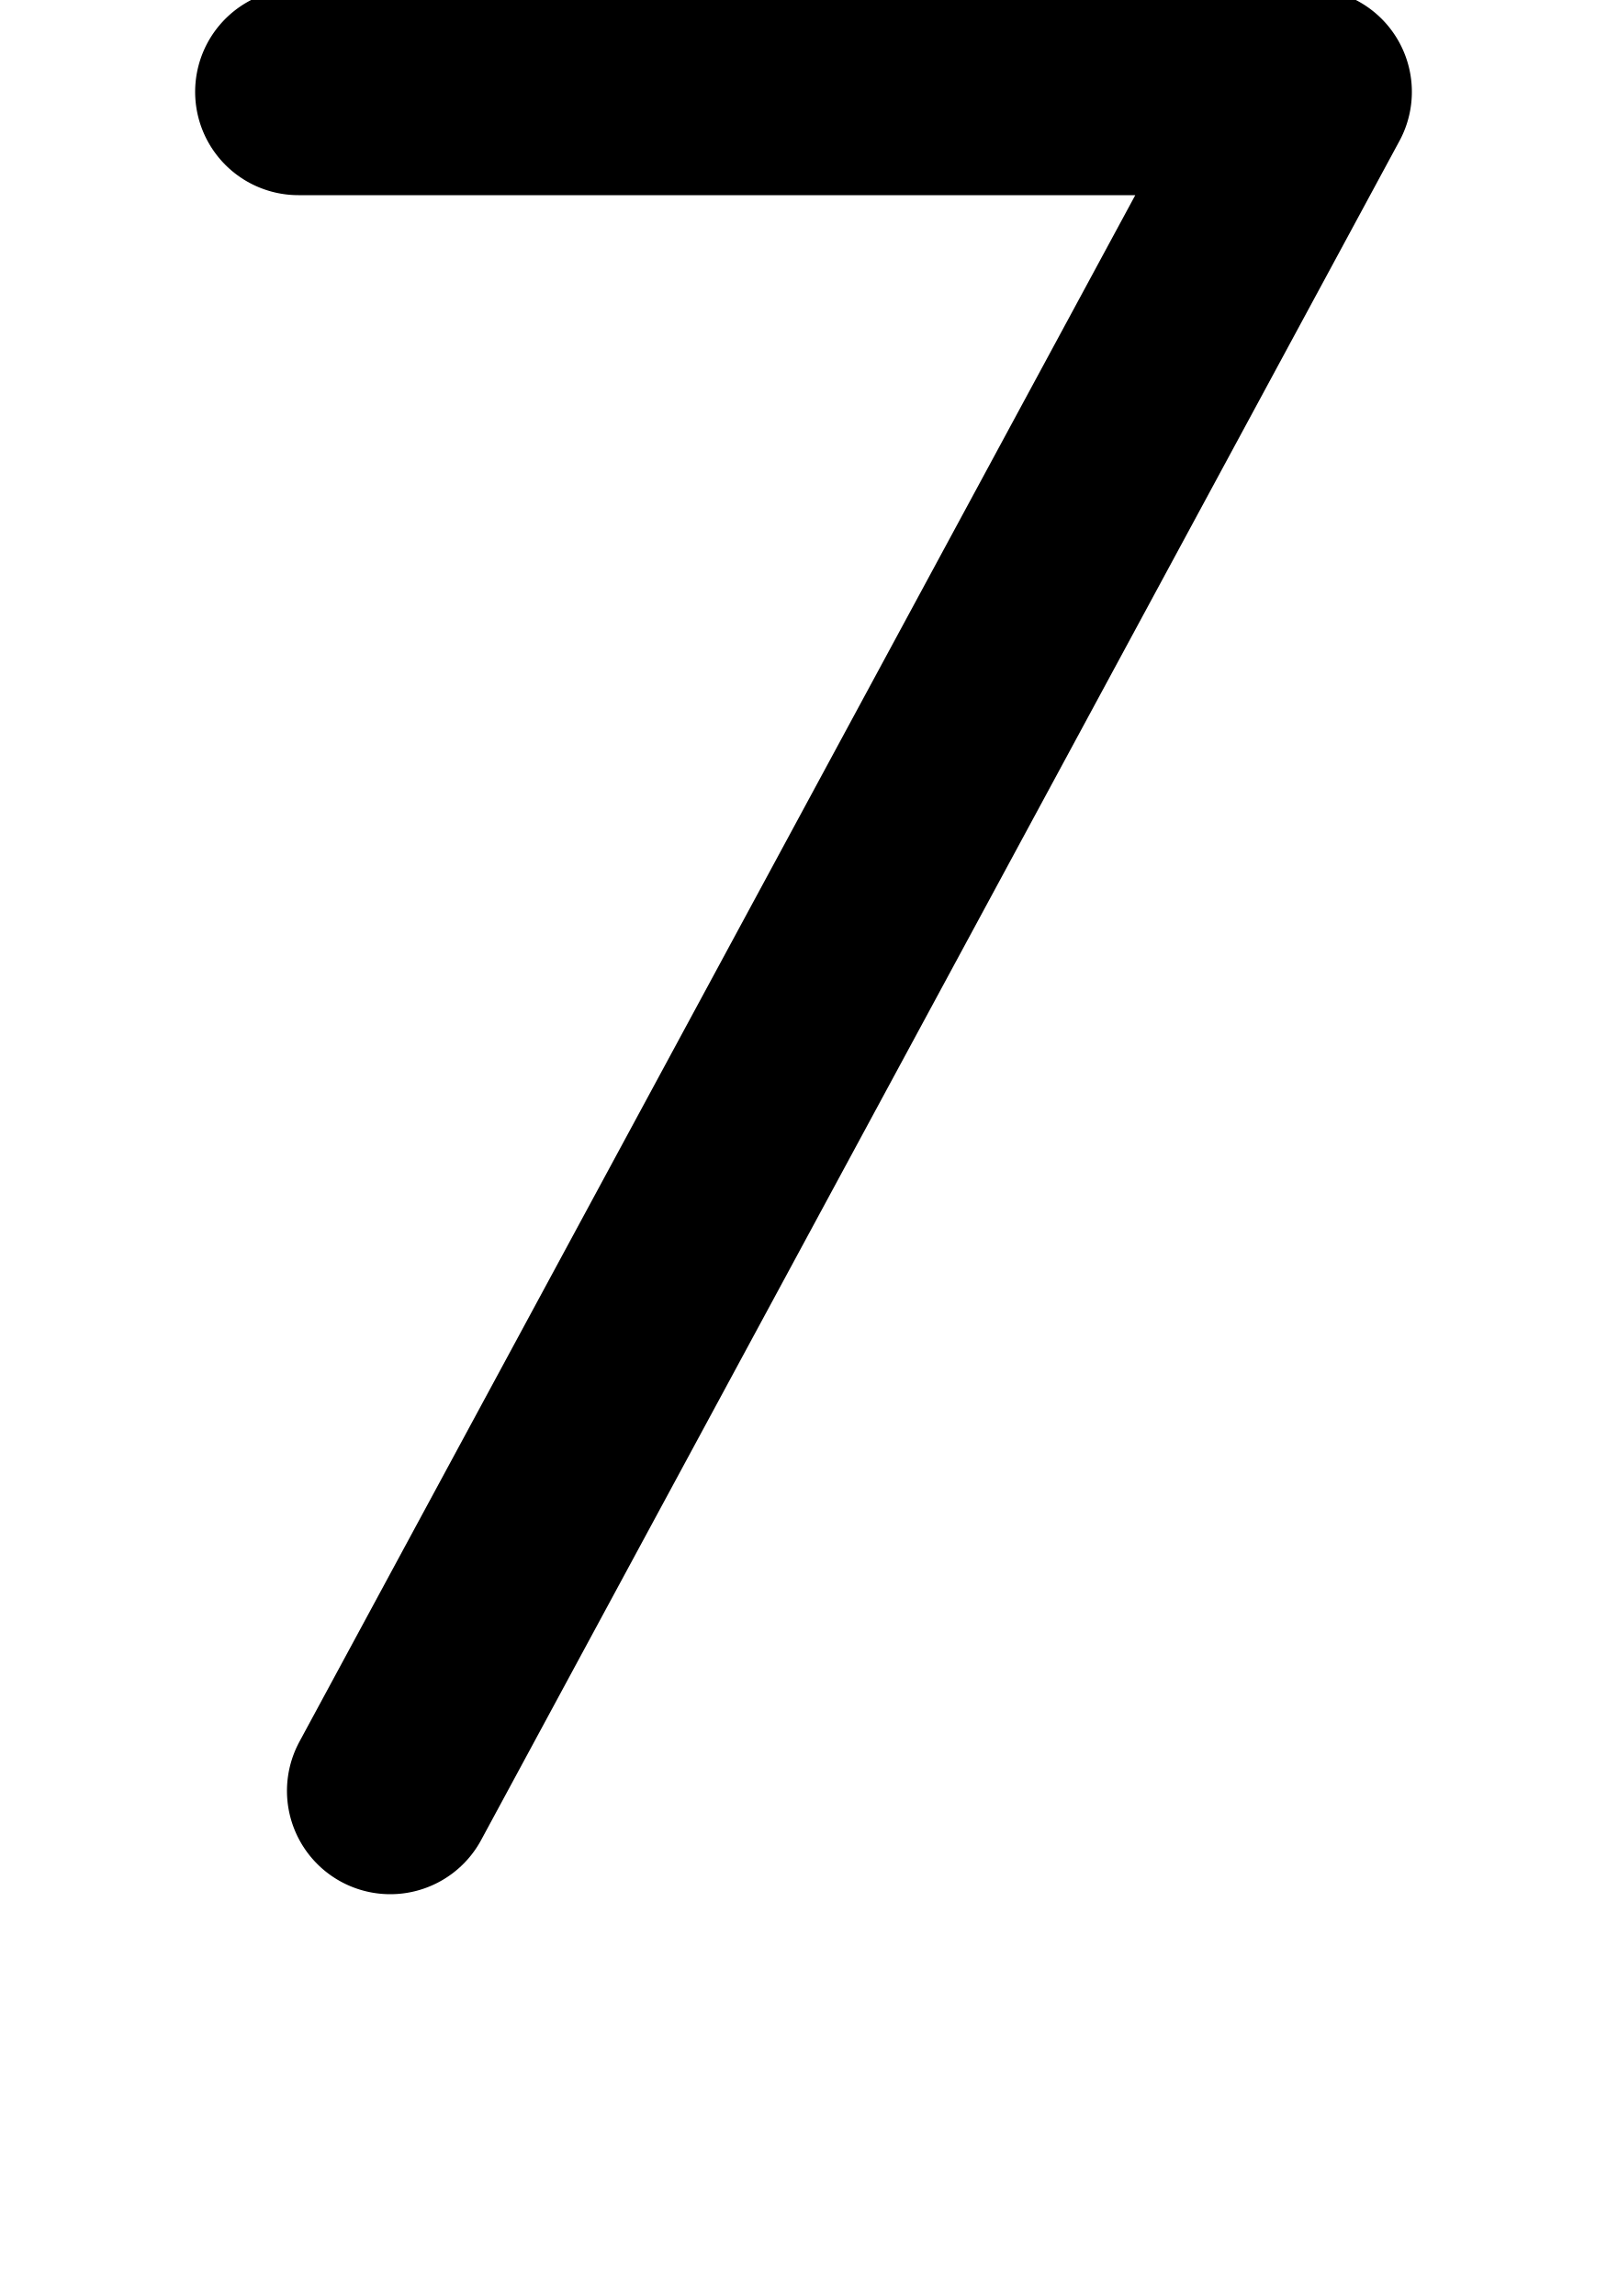
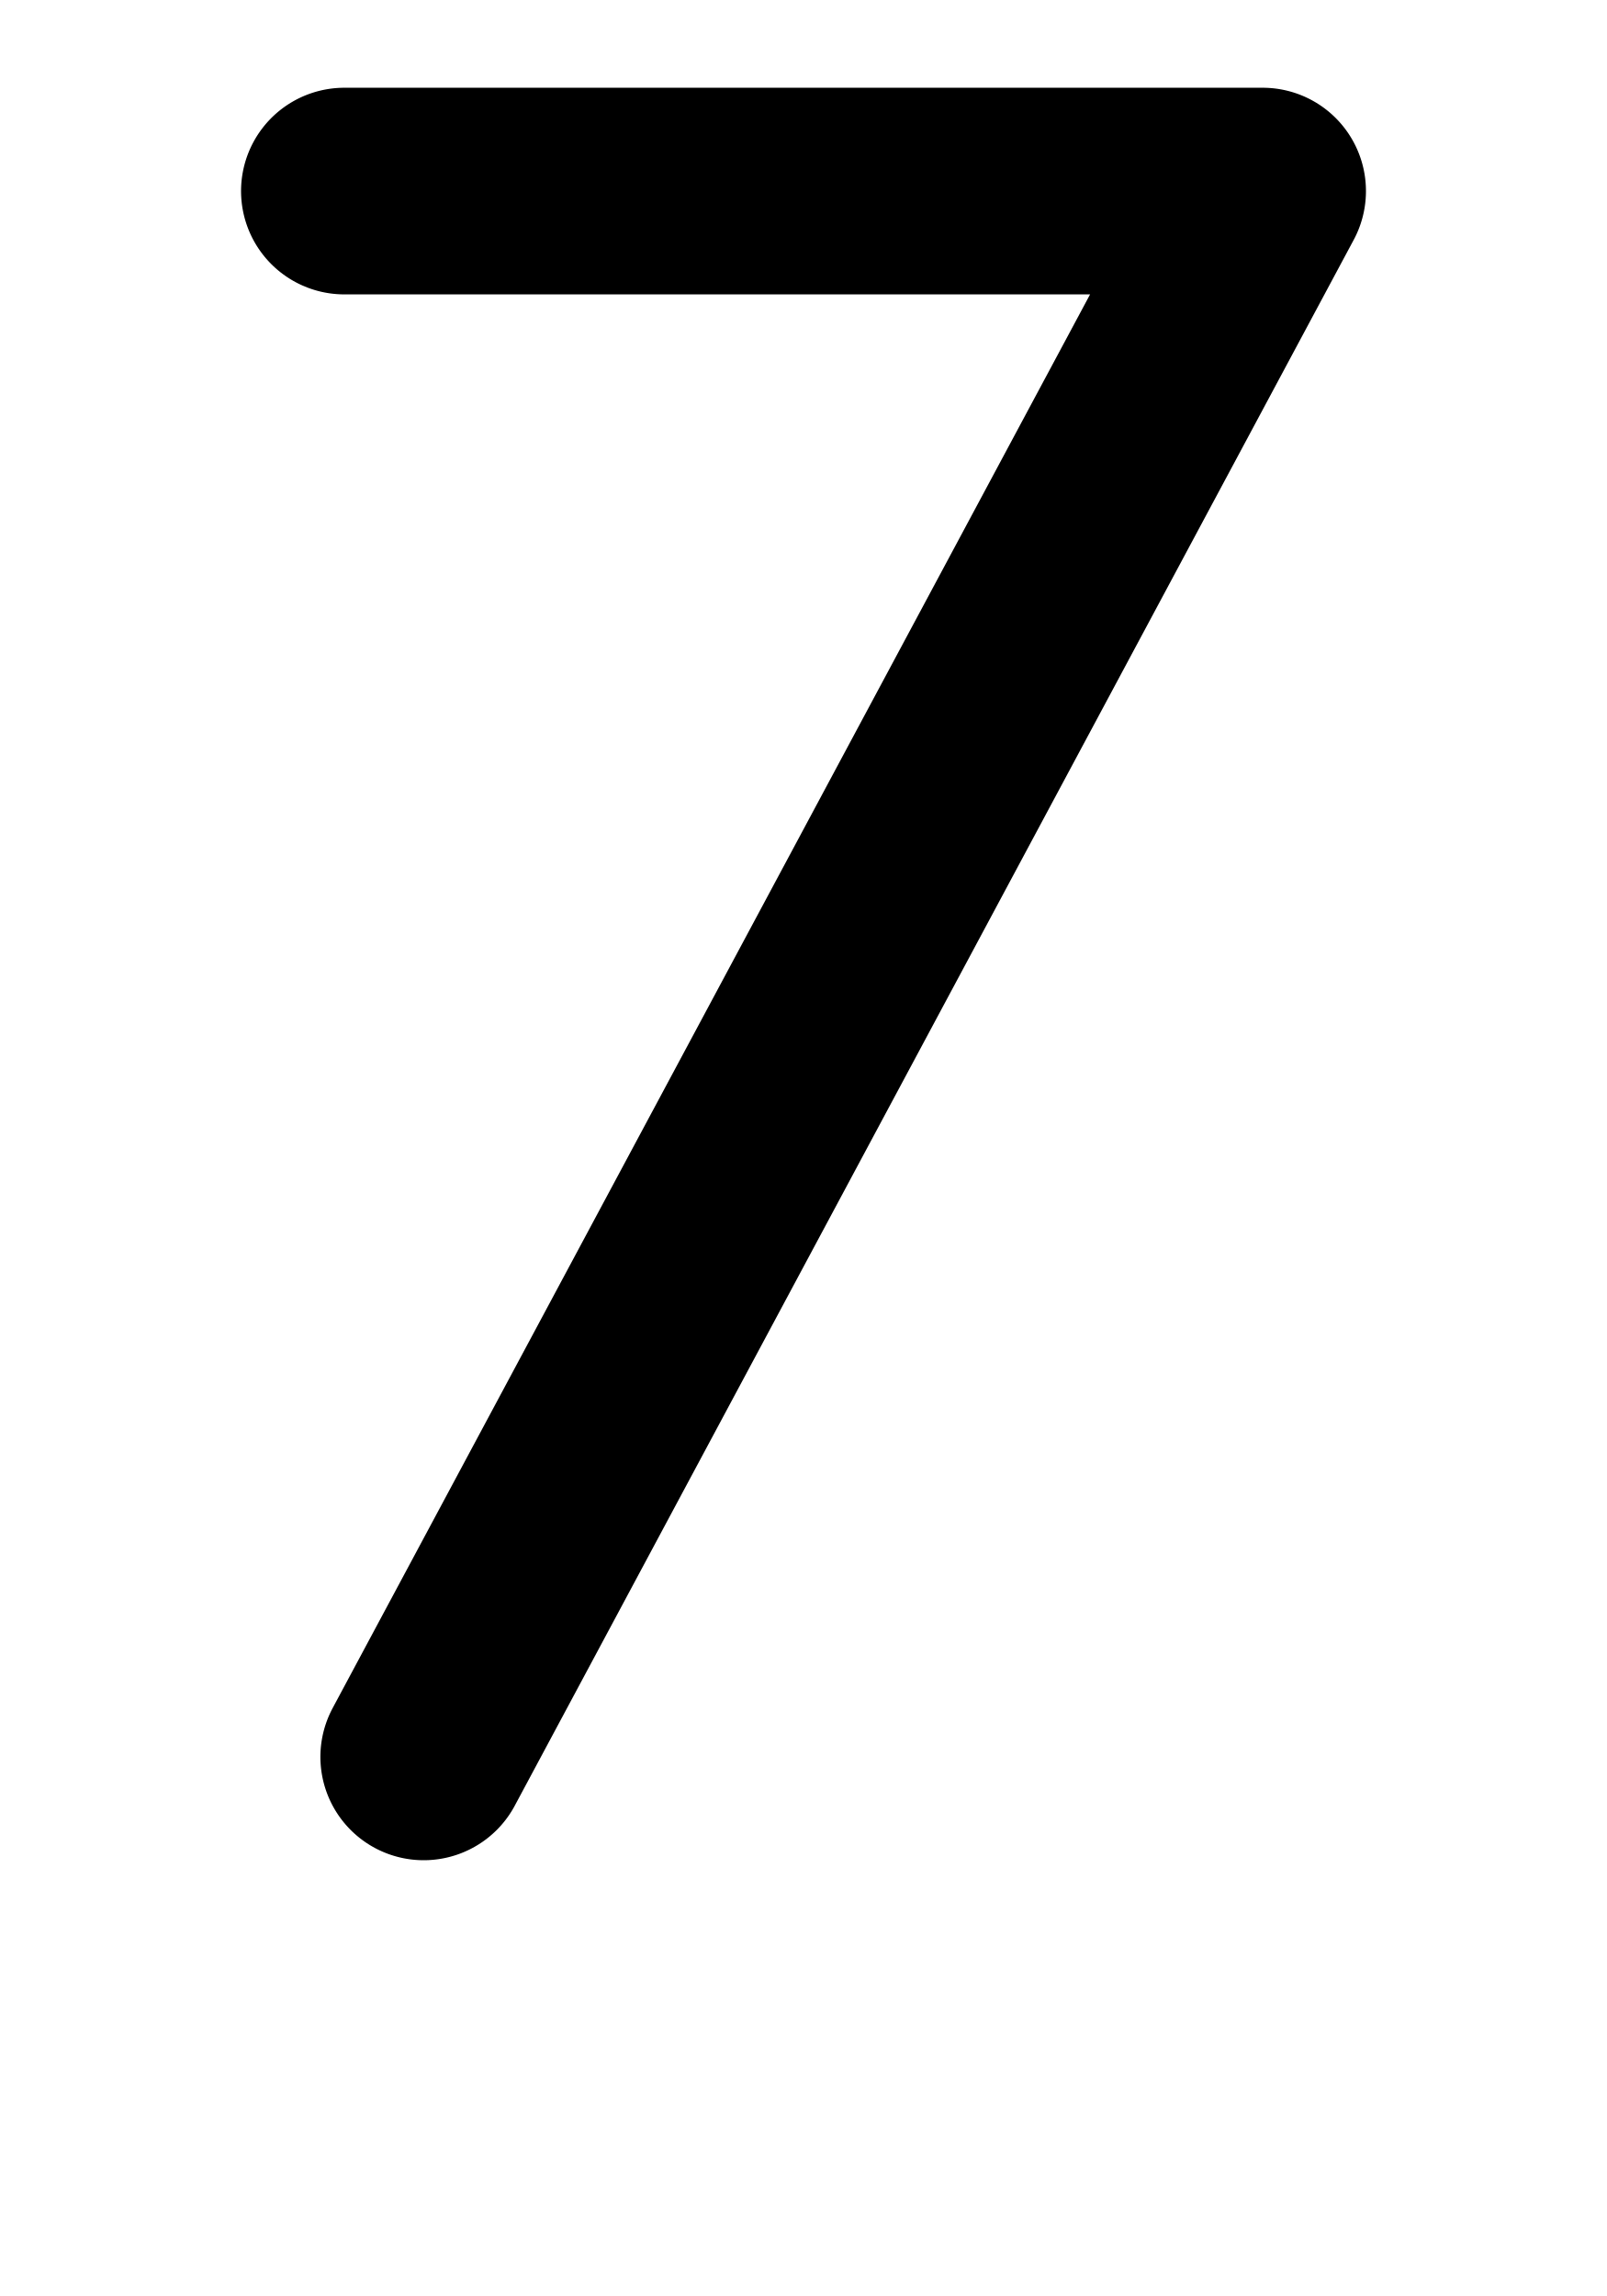
<svg xmlns="http://www.w3.org/2000/svg" viewBox="0 0 700.000 1000" width="700.000" height="1000">
-   <path d="M 609.686 61.213 L 609.892 60.816 L 610.100 60.420 L 610.147 60.326 L 610.195 60.233 L 610.391 59.831 L 610.589 59.430 L 610.633 59.335 L 610.680 59.240 L 610.866 58.834 L 611.054 58.428 L 611.096 58.332 L 611.139 58.236 L 611.316 57.825 L 611.494 57.415 L 611.533 57.317 L 611.575 57.221 L 611.741 56.806 L 611.908 56.391 L 611.946 56.293 L 611.985 56.195 L 612.140 55.776 L 612.298 55.358 L 612.333 55.259 L 612.369 55.160 L 612.515 54.737 L 612.662 54.315 L 612.695 54.215 L 612.729 54.116 L 612.864 53.690 L 613.001 53.264 L 613.031 53.163 L 613.062 53.063 L 613.187 52.634 L 613.313 52.205 L 613.341 52.103 L 613.370 52.002 L 613.484 51.570 L 613.600 51.138 L 613.625 51.036 L 613.651 50.934 L 613.755 50.499 L 613.860 50.065 L 613.882 49.962 L 613.907 49.860 L 613.999 49.422 L 614.094 48.985 L 614.114 48.882 L 614.135 48.779 L 614.217 48.340 L 614.301 47.901 L 614.318 47.797 L 614.337 47.693 L 614.408 47.252 L 614.482 46.811 L 614.496 46.707 L 614.513 46.603 L 614.573 46.160 L 614.635 45.717 L 614.647 45.613 L 614.662 45.508 L 614.711 45.064 L 614.762 44.620 L 614.772 44.515 L 614.783 44.411 L 614.822 43.965 L 614.862 43.520 L 614.869 43.415 L 614.878 43.310 L 614.905 42.864 L 614.935 42.418 L 614.939 42.313 L 614.946 42.208 L 614.962 41.761 L 614.981 41.315 L 614.983 41.210 L 614.986 41.104 L 614.992 40.657 L 615.000 40.211 L 614.999 40.105 L 615.000 40.000 L 614.995 39.553 L 614.991 39.106 L 614.988 39.001 L 614.986 38.896 L 614.970 38.449 L 614.956 38.002 L 614.950 37.897 L 614.946 37.792 L 614.918 37.346 L 614.893 36.900 L 614.885 36.795 L 614.878 36.690 L 614.840 36.244 L 614.803 35.799 L 614.792 35.694 L 614.783 35.589 L 614.734 35.145 L 614.687 34.700 L 614.673 34.596 L 614.662 34.492 L 614.601 34.049 L 614.543 33.605 L 614.527 33.501 L 614.513 33.397 L 614.442 32.956 L 614.373 32.514 L 614.354 32.411 L 614.337 32.307 L 614.256 31.867 L 614.176 31.427 L 614.155 31.324 L 614.135 31.221 L 614.043 30.784 L 613.952 30.346 L 613.928 30.243 L 613.907 30.140 L 613.803 29.706 L 613.702 29.270 L 613.676 29.168 L 613.651 29.066 L 613.537 28.634 L 613.426 28.201 L 613.397 28.100 L 613.370 27.998 L 613.245 27.569 L 613.123 27.139 L 613.092 27.038 L 613.062 26.937 L 612.927 26.511 L 612.794 26.084 L 612.761 25.985 L 612.729 25.884 L 612.583 25.462 L 612.440 25.038 L 612.404 24.939 L 612.369 24.840 L 612.214 24.421 L 612.060 24.001 L 612.021 23.903 L 611.985 23.805 L 611.819 23.390 L 611.655 22.974 L 611.614 22.877 L 611.575 22.779 L 611.398 22.368 L 611.224 21.957 L 611.181 21.861 L 611.139 21.764 L 610.953 21.358 L 610.769 20.951 L 610.723 20.856 L 610.680 20.760 L 610.483 20.358 L 610.289 19.956 L 610.241 19.862 L 610.195 19.767 L 609.989 19.371 L 609.785 18.973 L 609.735 18.881 L 609.686 18.787 L 609.471 18.396 L 609.257 18.003 L 609.205 17.912 L 609.154 17.820 L 608.929 17.433 L 608.706 17.046 L 608.651 16.956 L 608.598 16.865 L 608.363 16.485 L 608.131 16.103 L 608.074 16.015 L 608.018 15.925 L 607.775 15.550 L 607.533 15.175 L 607.474 15.088 L 607.416 14.999 L 607.163 14.631 L 606.912 14.261 L 606.851 14.175 L 606.791 14.089 L 606.529 13.726 L 606.269 13.363 L 606.206 13.279 L 606.144 13.194 L 605.874 12.838 L 605.605 12.481 L 605.539 12.398 L 605.476 12.315 L 605.196 11.966 L 604.919 11.615 L 604.851 11.534 L 604.785 11.452 L 604.498 11.110 L 604.212 10.767 L 604.142 10.688 L 604.074 10.607 L 603.778 10.272 L 603.484 9.936 L 603.413 9.859 L 603.343 9.780 L 603.039 9.452 L 602.736 9.123 L 602.663 9.048 L 602.591 8.971 L 602.279 8.651 L 601.968 8.329 L 601.893 8.256 L 601.820 8.180 L 601.500 7.868 L 601.181 7.554 L 601.105 7.482 L 601.029 7.409 L 600.702 7.105 L 600.376 6.799 L 600.297 6.729 L 600.220 6.657 L 599.885 6.361 L 599.552 6.063 L 599.472 5.995 L 599.393 5.926 L 599.051 5.638 L 598.710 5.348 L 598.628 5.282 L 598.548 5.215 L 598.199 4.935 L 597.851 4.654 L 597.768 4.590 L 597.685 4.524 L 597.330 4.254 L 596.975 3.981 L 596.890 3.919 L 596.806 3.856 L 596.444 3.594 L 596.083 3.330 L 595.997 3.270 L 595.911 3.209 L 595.543 2.956 L 595.175 2.701 L 595.087 2.643 L 595.001 2.584 L 594.626 2.340 L 594.252 2.095 L 594.163 2.039 L 594.075 1.982 L 593.694 1.747 L 593.315 1.511 L 593.224 1.457 L 593.135 1.402 L 592.748 1.177 L 592.363 0.950 L 592.271 0.899 L 592.180 0.846 L 591.789 0.631 L 591.398 0.413 L 591.305 0.364 L 591.213 0.314 L 590.816 0.108 L 590.420 -0.100 L 590.326 -0.147 L 590.233 -0.195 L 589.831 -0.391 L 589.430 -0.589 L 589.335 -0.633 L 589.240 -0.680 L 588.834 -0.866 L 588.428 -1.054 L 588.332 -1.096 L 588.236 -1.139 L 587.825 -1.316 L 587.415 -1.494 L 587.317 -1.533 L 587.221 -1.575 L 586.806 -1.741 L 586.391 -1.908 L 586.293 -1.946 L 586.195 -1.985 L 585.776 -2.140 L 585.358 -2.298 L 585.259 -2.333 L 585.160 -2.369 L 584.737 -2.515 L 584.315 -2.662 L 584.215 -2.695 L 584.116 -2.729 L 583.690 -2.864 L 583.264 -3.001 L 583.163 -3.031 L 583.063 -3.062 L 582.634 -3.187 L 582.205 -3.313 L 582.103 -3.341 L 582.002 -3.370 L 581.570 -3.484 L 581.138 -3.600 L 581.036 -3.625 L 580.934 -3.651 L 580.499 -3.755 L 580.065 -3.860 L 579.962 -3.882 L 579.860 -3.907 L 579.422 -3.999 L 578.985 -4.094 L 578.882 -4.114 L 578.779 -4.135 L 578.340 -4.217 L 577.901 -4.301 L 577.797 -4.318 L 577.693 -4.337 L 577.252 -4.408 L 576.811 -4.482 L 576.707 -4.496 L 576.603 -4.513 L 576.160 -4.573 L 575.717 -4.635 L 575.613 -4.647 L 575.508 -4.662 L 575.064 -4.711 L 574.620 -4.762 L 574.515 -4.772 L 574.411 -4.783 L 573.965 -4.822 L 573.520 -4.862 L 573.415 -4.869 L 573.310 -4.878 L 572.864 -4.905 L 572.418 -4.935 L 572.313 -4.939 L 572.208 -4.946 L 571.761 -4.962 L 571.315 -4.981 L 571.210 -4.983 L 571.104 -4.986 L 570.657 -4.992 L 570.211 -5.000 L 570.105 -4.999 L 570.000 -5.000 L 130.000 -5.000 L 128.896 -4.986 L 127.792 -4.946 L 126.690 -4.878 L 125.589 -4.783 L 124.492 -4.662 L 123.397 -4.513 L 122.307 -4.337 L 121.221 -4.135 L 120.140 -3.907 L 119.066 -3.651 L 117.998 -3.370 L 116.937 -3.062 L 115.884 -2.729 L 114.840 -2.369 L 113.805 -1.985 L 112.779 -1.575 L 111.764 -1.139 L 110.760 -0.680 L 109.767 -0.195 L 108.787 0.314 L 107.820 0.846 L 106.865 1.402 L 105.925 1.982 L 104.999 2.584 L 104.089 3.209 L 103.194 3.856 L 102.315 4.524 L 101.452 5.215 L 100.607 5.926 L 99.780 6.657 L 98.971 7.409 L 98.180 8.180 L 97.409 8.971 L 96.657 9.780 L 95.926 10.607 L 95.215 11.452 L 94.524 12.315 L 93.856 13.194 L 93.209 14.089 L 92.584 14.999 L 91.982 15.925 L 91.402 16.865 L 90.846 17.820 L 90.314 18.787 L 89.805 19.767 L 89.320 20.760 L 88.861 21.764 L 88.425 22.779 L 88.015 23.805 L 87.631 24.840 L 87.271 25.884 L 86.938 26.937 L 86.630 27.998 L 86.349 29.066 L 86.093 30.140 L 85.865 31.221 L 85.663 32.307 L 85.487 33.397 L 85.338 34.492 L 85.217 35.589 L 85.122 36.690 L 85.054 37.792 L 85.014 38.896 L 85.000 40.000 L 85.014 41.104 L 85.054 42.208 L 85.122 43.310 L 85.217 44.411 L 85.338 45.508 L 85.487 46.603 L 85.663 47.693 L 85.865 48.779 L 86.093 49.860 L 86.349 50.934 L 86.630 52.002 L 86.938 53.063 L 87.271 54.116 L 87.631 55.160 L 88.015 56.195 L 88.425 57.221 L 88.861 58.236 L 89.320 59.240 L 89.805 60.233 L 90.314 61.213 L 90.846 62.180 L 91.402 63.135 L 91.982 64.075 L 92.584 65.001 L 93.209 65.911 L 93.856 66.806 L 94.524 67.685 L 95.215 68.548 L 95.926 69.393 L 96.657 70.220 L 97.409 71.029 L 98.180 71.820 L 98.971 72.591 L 99.780 73.343 L 100.607 74.074 L 101.452 74.785 L 102.315 75.476 L 103.194 76.144 L 104.089 76.791 L 104.999 77.416 L 105.925 78.018 L 106.865 78.598 L 107.820 79.154 L 108.787 79.686 L 109.767 80.195 L 110.760 80.680 L 111.764 81.139 L 112.779 81.575 L 113.805 81.985 L 114.840 82.369 L 115.884 82.729 L 116.937 83.062 L 117.998 83.370 L 119.066 83.651 L 120.140 83.907 L 121.221 84.135 L 122.307 84.337 L 123.397 84.513 L 124.492 84.662 L 125.589 84.783 L 126.690 84.878 L 127.792 84.946 L 128.896 84.986 L 130.000 85.000 L 494.522 85.000 L 130.413 758.602 L 129.900 759.580 L 129.411 760.570 L 128.946 761.572 L 128.506 762.585 L 128.092 763.609 L 127.702 764.642 L 127.338 765.685 L 126.999 766.736 L 126.687 767.795 L 126.400 768.862 L 126.140 769.935 L 125.906 771.015 L 125.699 772.099 L 125.518 773.189 L 125.365 774.283 L 125.238 775.380 L 125.138 776.480 L 125.065 777.582 L 125.019 778.685 L 125.000 779.789 L 125.009 780.894 L 125.044 781.998 L 125.107 783.100 L 125.197 784.201 L 125.313 785.300 L 125.457 786.395 L 125.627 787.486 L 125.824 788.573 L 126.048 789.654 L 126.298 790.730 L 126.574 791.799 L 126.877 792.861 L 127.206 793.916 L 127.560 794.962 L 127.940 795.999 L 128.345 797.026 L 128.776 798.043 L 129.231 799.049 L 129.711 800.044 L 130.215 801.027 L 130.743 801.997 L 131.294 802.954 L 131.869 803.897 L 132.467 804.825 L 133.088 805.739 L 133.731 806.637 L 134.395 807.519 L 135.081 808.385 L 135.788 809.233 L 136.516 810.064 L 137.264 810.877 L 138.032 811.671 L 138.819 812.446 L 139.624 813.201 L 140.448 813.937 L 141.290 814.652 L 142.149 815.346 L 143.025 816.019 L 143.917 816.670 L 144.825 817.299 L 145.748 817.905 L 146.685 818.489 L 147.637 819.050 L 148.602 819.587 L 149.580 820.100 L 150.570 820.589 L 151.572 821.054 L 152.585 821.494 L 153.609 821.908 L 154.642 822.298 L 155.685 822.662 L 156.736 823.001 L 157.795 823.313 L 158.862 823.600 L 159.935 823.860 L 161.015 824.094 L 162.099 824.301 L 163.189 824.482 L 164.283 824.635 L 165.380 824.762 L 166.480 824.862 L 167.582 824.935 L 168.685 824.981 L 169.789 825.000 L 170.894 824.991 L 171.998 824.956 L 173.100 824.893 L 174.201 824.803 L 175.300 824.687 L 176.395 824.543 L 177.486 824.373 L 178.573 824.176 L 179.654 823.952 L 180.730 823.702 L 181.799 823.426 L 182.861 823.123 L 183.916 822.794 L 184.962 822.440 L 185.999 822.060 L 187.026 821.655 L 188.043 821.224 L 189.049 820.769 L 190.044 820.289 L 191.027 819.785 L 191.997 819.257 L 192.954 818.706 L 193.897 818.131 L 194.825 817.533 L 195.739 816.912 L 196.637 816.269 L 197.519 815.605 L 198.385 814.919 L 199.233 814.212 L 200.064 813.484 L 200.877 812.736 L 201.671 811.968 L 202.446 811.181 L 203.201 810.376 L 203.937 809.552 L 204.652 808.710 L 205.346 807.851 L 206.019 806.975 L 206.670 806.083 L 207.299 805.175 L 207.905 804.252 L 208.489 803.315 L 209.050 802.363 L 209.587 801.398 L 609.587 61.398 L 609.636 61.305 L 609.686 61.213 Z" fill="black" fill-rule="evenodd" />
+   <path d="M 589.686 104.429 L 589.930 103.959 L 590.174 103.490 L 590.184 103.469 L 590.195 103.449 L 590.427 102.973 L 590.659 102.498 L 590.669 102.477 L 590.680 102.456 L 590.900 101.975 L 591.120 101.495 L 591.130 101.473 L 591.139 101.452 L 591.348 100.966 L 591.557 100.480 L 591.565 100.458 L 591.575 100.437 L 591.771 99.946 L 591.968 99.455 L 591.976 99.433 L 591.985 99.411 L 592.169 98.916 L 592.354 98.420 L 592.361 98.398 L 592.369 98.376 L 592.542 97.876 L 592.714 97.376 L 592.721 97.354 L 592.729 97.332 L 592.888 96.828 L 593.049 96.324 L 593.055 96.301 L 593.062 96.279 L 593.210 95.771 L 593.357 95.263 L 593.363 95.241 L 593.370 95.218 L 593.505 94.707 L 593.640 94.195 L 593.645 94.173 L 593.651 94.150 L 593.774 93.636 L 593.896 93.121 L 593.901 93.098 L 593.907 93.076 L 594.016 92.558 L 594.126 92.041 L 594.130 92.018 L 594.135 91.995 L 594.232 91.475 L 594.329 90.955 L 594.333 90.932 L 594.337 90.909 L 594.422 90.387 L 594.506 89.865 L 594.509 89.842 L 594.513 89.819 L 594.584 89.295 L 594.656 88.771 L 594.658 88.748 L 594.662 88.724 L 594.720 88.199 L 594.779 87.673 L 594.781 87.650 L 594.783 87.627 L 594.829 87.100 L 594.875 86.573 L 594.876 86.550 L 594.878 86.526 L 594.910 85.999 L 594.943 85.471 L 594.944 85.447 L 594.946 85.424 L 594.965 84.896 L 594.985 84.367 L 594.986 84.344 L 594.986 84.320 L 594.993 83.792 L 595.000 83.263 L 595.000 83.239 L 595.000 83.216 L 594.994 82.687 L 594.988 82.158 L 594.987 82.135 L 594.986 82.112 L 594.967 81.583 L 594.948 81.055 L 594.947 81.031 L 594.946 81.008 L 594.913 80.480 L 594.881 79.952 L 594.880 79.929 L 594.878 79.906 L 594.833 79.379 L 594.788 78.852 L 594.785 78.829 L 594.783 78.805 L 594.725 78.280 L 594.667 77.754 L 594.664 77.731 L 594.662 77.708 L 594.590 77.183 L 594.520 76.659 L 594.516 76.636 L 594.513 76.613 L 594.429 76.091 L 594.345 75.569 L 594.341 75.546 L 594.337 75.523 L 594.241 75.003 L 594.144 74.483 L 594.140 74.460 L 594.135 74.437 L 594.026 73.920 L 593.917 73.402 L 593.911 73.379 L 593.907 73.356 L 593.784 72.842 L 593.663 72.327 L 593.657 72.305 L 593.651 72.282 L 593.517 71.771 L 593.382 71.259 L 593.376 71.237 L 593.370 71.214 L 593.223 70.706 L 593.076 70.198 L 593.069 70.176 L 593.062 70.153 L 592.903 69.649 L 592.743 69.145 L 592.736 69.123 L 592.729 69.100 L 592.557 68.600 L 592.385 68.100 L 592.377 68.078 L 592.369 68.056 L 592.185 67.560 L 592.001 67.064 L 591.993 67.043 L 591.985 67.021 L 591.788 66.530 L 591.592 66.038 L 591.583 66.017 L 591.575 65.995 L 591.366 65.509 L 591.158 65.023 L 591.149 65.002 L 591.139 64.980 L 590.919 64.499 L 590.699 64.018 L 590.689 63.997 L 590.680 63.976 L 590.448 63.501 L 590.216 63.025 L 590.205 63.005 L 590.195 62.983 L 589.952 62.514 L 589.708 62.044 L 589.697 62.024 L 589.686 62.003 L 589.431 61.540 L 589.177 61.076 L 589.165 61.056 L 589.154 61.036 L 588.888 60.579 L 588.622 60.122 L 588.610 60.102 L 588.598 60.081 L 588.320 59.631 L 588.043 59.181 L 588.031 59.161 L 588.018 59.141 L 587.730 58.698 L 587.442 58.254 L 587.429 58.235 L 587.416 58.215 L 587.117 57.779 L 586.818 57.343 L 586.805 57.324 L 586.791 57.305 L 586.482 56.876 L 586.172 56.447 L 586.158 56.428 L 586.144 56.410 L 585.824 55.989 L 585.504 55.567 L 585.490 55.549 L 585.476 55.531 L 585.145 55.118 L 584.815 54.704 L 584.800 54.687 L 584.785 54.668 L 584.445 54.264 L 584.105 53.859 L 584.089 53.841 L 584.074 53.823 L 583.724 53.427 L 583.374 53.031 L 583.358 53.013 L 583.343 52.996 L 582.983 52.608 L 582.623 52.221 L 582.607 52.204 L 582.591 52.187 L 582.222 51.808 L 581.853 51.429 L 581.836 51.413 L 581.820 51.396 L 581.441 51.027 L 581.063 50.657 L 581.046 50.641 L 581.029 50.625 L 580.642 50.265 L 580.255 49.905 L 580.237 49.889 L 580.220 49.873 L 579.824 49.523 L 579.428 49.172 L 579.410 49.157 L 579.393 49.142 L 578.988 48.801 L 578.584 48.460 L 578.566 48.446 L 578.548 48.431 L 578.135 48.100 L 577.722 47.769 L 577.704 47.755 L 577.685 47.740 L 577.265 47.420 L 576.844 47.100 L 576.825 47.086 L 576.806 47.072 L 576.378 46.762 L 575.950 46.452 L 575.930 46.438 L 575.911 46.425 L 575.475 46.126 L 575.040 45.826 L 575.020 45.813 L 575.001 45.800 L 574.557 45.511 L 574.114 45.223 L 574.094 45.210 L 574.075 45.198 L 573.625 44.920 L 573.175 44.642 L 573.155 44.630 L 573.135 44.618 L 572.678 44.352 L 572.221 44.085 L 572.201 44.074 L 572.180 44.062 L 571.717 43.807 L 571.254 43.552 L 571.233 43.541 L 571.213 43.530 L 570.743 43.286 L 570.274 43.042 L 570.253 43.032 L 570.233 43.021 L 569.757 42.789 L 569.282 42.557 L 569.261 42.547 L 569.240 42.536 L 568.759 42.316 L 568.279 42.096 L 568.257 42.086 L 568.236 42.077 L 567.750 41.868 L 567.264 41.659 L 567.242 41.651 L 567.221 41.641 L 566.730 41.445 L 566.239 41.248 L 566.217 41.240 L 566.195 41.231 L 565.700 41.047 L 565.204 40.862 L 565.182 40.855 L 565.160 40.847 L 564.660 40.674 L 564.160 40.502 L 564.138 40.495 L 564.116 40.487 L 563.612 40.328 L 563.108 40.167 L 563.085 40.161 L 563.063 40.154 L 562.555 40.006 L 562.047 39.859 L 562.025 39.853 L 562.002 39.846 L 561.491 39.711 L 560.979 39.576 L 560.957 39.571 L 560.934 39.565 L 560.420 39.442 L 559.905 39.320 L 559.882 39.315 L 559.860 39.309 L 559.342 39.200 L 558.825 39.090 L 558.802 39.086 L 558.779 39.081 L 558.259 38.984 L 557.739 38.887 L 557.716 38.883 L 557.693 38.879 L 557.171 38.794 L 556.649 38.710 L 556.626 38.707 L 556.603 38.703 L 556.079 38.632 L 555.555 38.560 L 555.532 38.558 L 555.508 38.554 L 554.983 38.496 L 554.457 38.437 L 554.434 38.435 L 554.411 38.433 L 553.884 38.387 L 553.357 38.341 L 553.334 38.340 L 553.310 38.338 L 552.783 38.306 L 552.255 38.273 L 552.231 38.272 L 552.208 38.270 L 551.680 38.251 L 551.151 38.231 L 551.128 38.230 L 551.104 38.230 L 550.576 38.223 L 550.047 38.216 L 550.023 38.216 L 550.000 38.216 L 150.000 38.216 L 148.896 38.230 L 147.792 38.270 L 146.690 38.338 L 145.589 38.433 L 144.492 38.554 L 143.397 38.703 L 142.307 38.879 L 141.221 39.081 L 140.140 39.309 L 139.066 39.565 L 137.998 39.846 L 136.937 40.154 L 135.884 40.487 L 134.840 40.847 L 133.805 41.231 L 132.779 41.641 L 131.764 42.077 L 130.760 42.536 L 129.767 43.021 L 128.787 43.530 L 127.820 44.062 L 126.865 44.618 L 125.925 45.198 L 124.999 45.800 L 124.089 46.425 L 123.194 47.072 L 122.315 47.740 L 121.452 48.431 L 120.607 49.142 L 119.780 49.873 L 118.971 50.625 L 118.180 51.396 L 117.409 52.187 L 116.657 52.996 L 115.926 53.823 L 115.215 54.668 L 114.524 55.531 L 113.856 56.410 L 113.209 57.305 L 112.584 58.215 L 111.982 59.141 L 111.402 60.081 L 110.846 61.036 L 110.314 62.003 L 109.805 62.983 L 109.320 63.976 L 108.861 64.980 L 108.425 65.995 L 108.015 67.021 L 107.631 68.056 L 107.271 69.100 L 106.938 70.153 L 106.630 71.214 L 106.349 72.282 L 106.093 73.356 L 105.865 74.437 L 105.663 75.523 L 105.487 76.613 L 105.338 77.708 L 105.217 78.805 L 105.122 79.906 L 105.054 81.008 L 105.014 82.112 L 105.000 83.216 L 105.014 84.320 L 105.054 85.424 L 105.122 86.526 L 105.217 87.627 L 105.338 88.724 L 105.487 89.819 L 105.663 90.909 L 105.865 91.995 L 106.093 93.076 L 106.349 94.150 L 106.630 95.218 L 106.938 96.279 L 107.271 97.332 L 107.631 98.376 L 108.015 99.411 L 108.425 100.437 L 108.861 101.452 L 109.320 102.456 L 109.805 103.449 L 110.314 104.429 L 110.846 105.396 L 111.402 106.351 L 111.982 107.291 L 112.584 108.217 L 113.209 109.127 L 113.856 110.022 L 114.524 110.901 L 115.215 111.764 L 115.926 112.609 L 116.657 113.436 L 117.409 114.245 L 118.180 115.036 L 118.971 115.807 L 119.780 116.559 L 120.607 117.290 L 121.452 118.001 L 122.315 118.692 L 123.194 119.360 L 124.089 120.007 L 124.999 120.632 L 125.925 121.234 L 126.865 121.814 L 127.820 122.370 L 128.787 122.902 L 129.767 123.411 L 130.760 123.896 L 131.764 124.355 L 132.779 124.791 L 133.805 125.201 L 134.840 125.585 L 135.884 125.945 L 136.937 126.278 L 137.998 126.586 L 139.066 126.867 L 140.140 127.123 L 141.221 127.351 L 142.307 127.553 L 143.397 127.729 L 144.492 127.878 L 145.589 127.999 L 146.690 128.094 L 147.792 128.162 L 148.896 128.202 L 150.000 128.216 L 474.833 128.216 L 144.896 743.946 L 144.386 744.926 L 143.901 745.918 L 143.440 746.921 L 143.003 747.936 L 142.592 748.961 L 142.206 749.996 L 141.846 751.040 L 141.511 752.092 L 141.203 753.153 L 140.920 754.221 L 140.664 755.295 L 140.434 756.375 L 140.231 757.461 L 140.054 758.551 L 139.904 759.645 L 139.781 760.743 L 139.685 761.843 L 139.617 762.945 L 139.575 764.049 L 139.560 765.153 L 139.572 766.258 L 139.612 767.361 L 139.679 768.464 L 139.772 769.564 L 139.893 770.662 L 140.040 771.757 L 140.215 772.847 L 140.416 773.933 L 140.643 775.014 L 140.897 776.089 L 141.178 777.157 L 141.484 778.218 L 141.817 779.271 L 142.175 780.316 L 142.559 781.352 L 142.968 782.378 L 143.402 783.393 L 143.861 784.398 L 144.344 785.391 L 144.852 786.372 L 145.383 787.340 L 145.938 788.294 L 146.517 789.235 L 147.118 790.162 L 147.742 791.073 L 148.388 791.969 L 149.056 792.849 L 149.745 793.712 L 150.455 794.557 L 151.186 795.385 L 151.937 796.195 L 152.707 796.987 L 153.497 797.759 L 154.305 798.511 L 155.132 799.244 L 155.976 799.956 L 156.838 800.647 L 157.716 801.316 L 158.610 801.964 L 159.520 802.590 L 160.446 803.193 L 161.385 803.774 L 162.339 804.331 L 163.306 804.864 L 164.286 805.374 L 165.278 805.859 L 166.281 806.320 L 167.296 806.757 L 168.321 807.168 L 169.356 807.554 L 170.400 807.914 L 171.452 808.249 L 172.513 808.557 L 173.581 808.840 L 174.655 809.096 L 175.735 809.326 L 176.821 809.529 L 177.911 809.706 L 179.005 809.856 L 180.103 809.979 L 181.203 810.075 L 182.305 810.143 L 183.409 810.185 L 184.513 810.200 L 185.618 810.188 L 186.721 810.148 L 187.824 810.081 L 188.924 809.988 L 190.022 809.867 L 191.117 809.720 L 192.207 809.545 L 193.293 809.344 L 194.374 809.117 L 195.449 808.863 L 196.517 808.582 L 197.578 808.276 L 198.631 807.943 L 199.676 807.585 L 200.712 807.201 L 201.738 806.792 L 202.753 806.358 L 203.758 805.899 L 204.751 805.416 L 205.732 804.908 L 206.700 804.377 L 207.654 803.822 L 208.595 803.243 L 209.522 802.642 L 210.433 802.018 L 211.329 801.372 L 212.209 800.704 L 213.072 800.015 L 213.917 799.305 L 214.745 798.574 L 215.555 797.823 L 216.347 797.053 L 217.119 796.263 L 217.871 795.455 L 218.604 794.628 L 219.316 793.784 L 220.007 792.922 L 220.676 792.044 L 221.324 791.150 L 221.950 790.240 L 222.553 789.314 L 223.134 788.375 L 223.691 787.421 L 224.224 786.454 L 589.664 104.470 L 589.675 104.449 L 589.686 104.429 Z" fill="black" fill-rule="evenodd" />
</svg>
